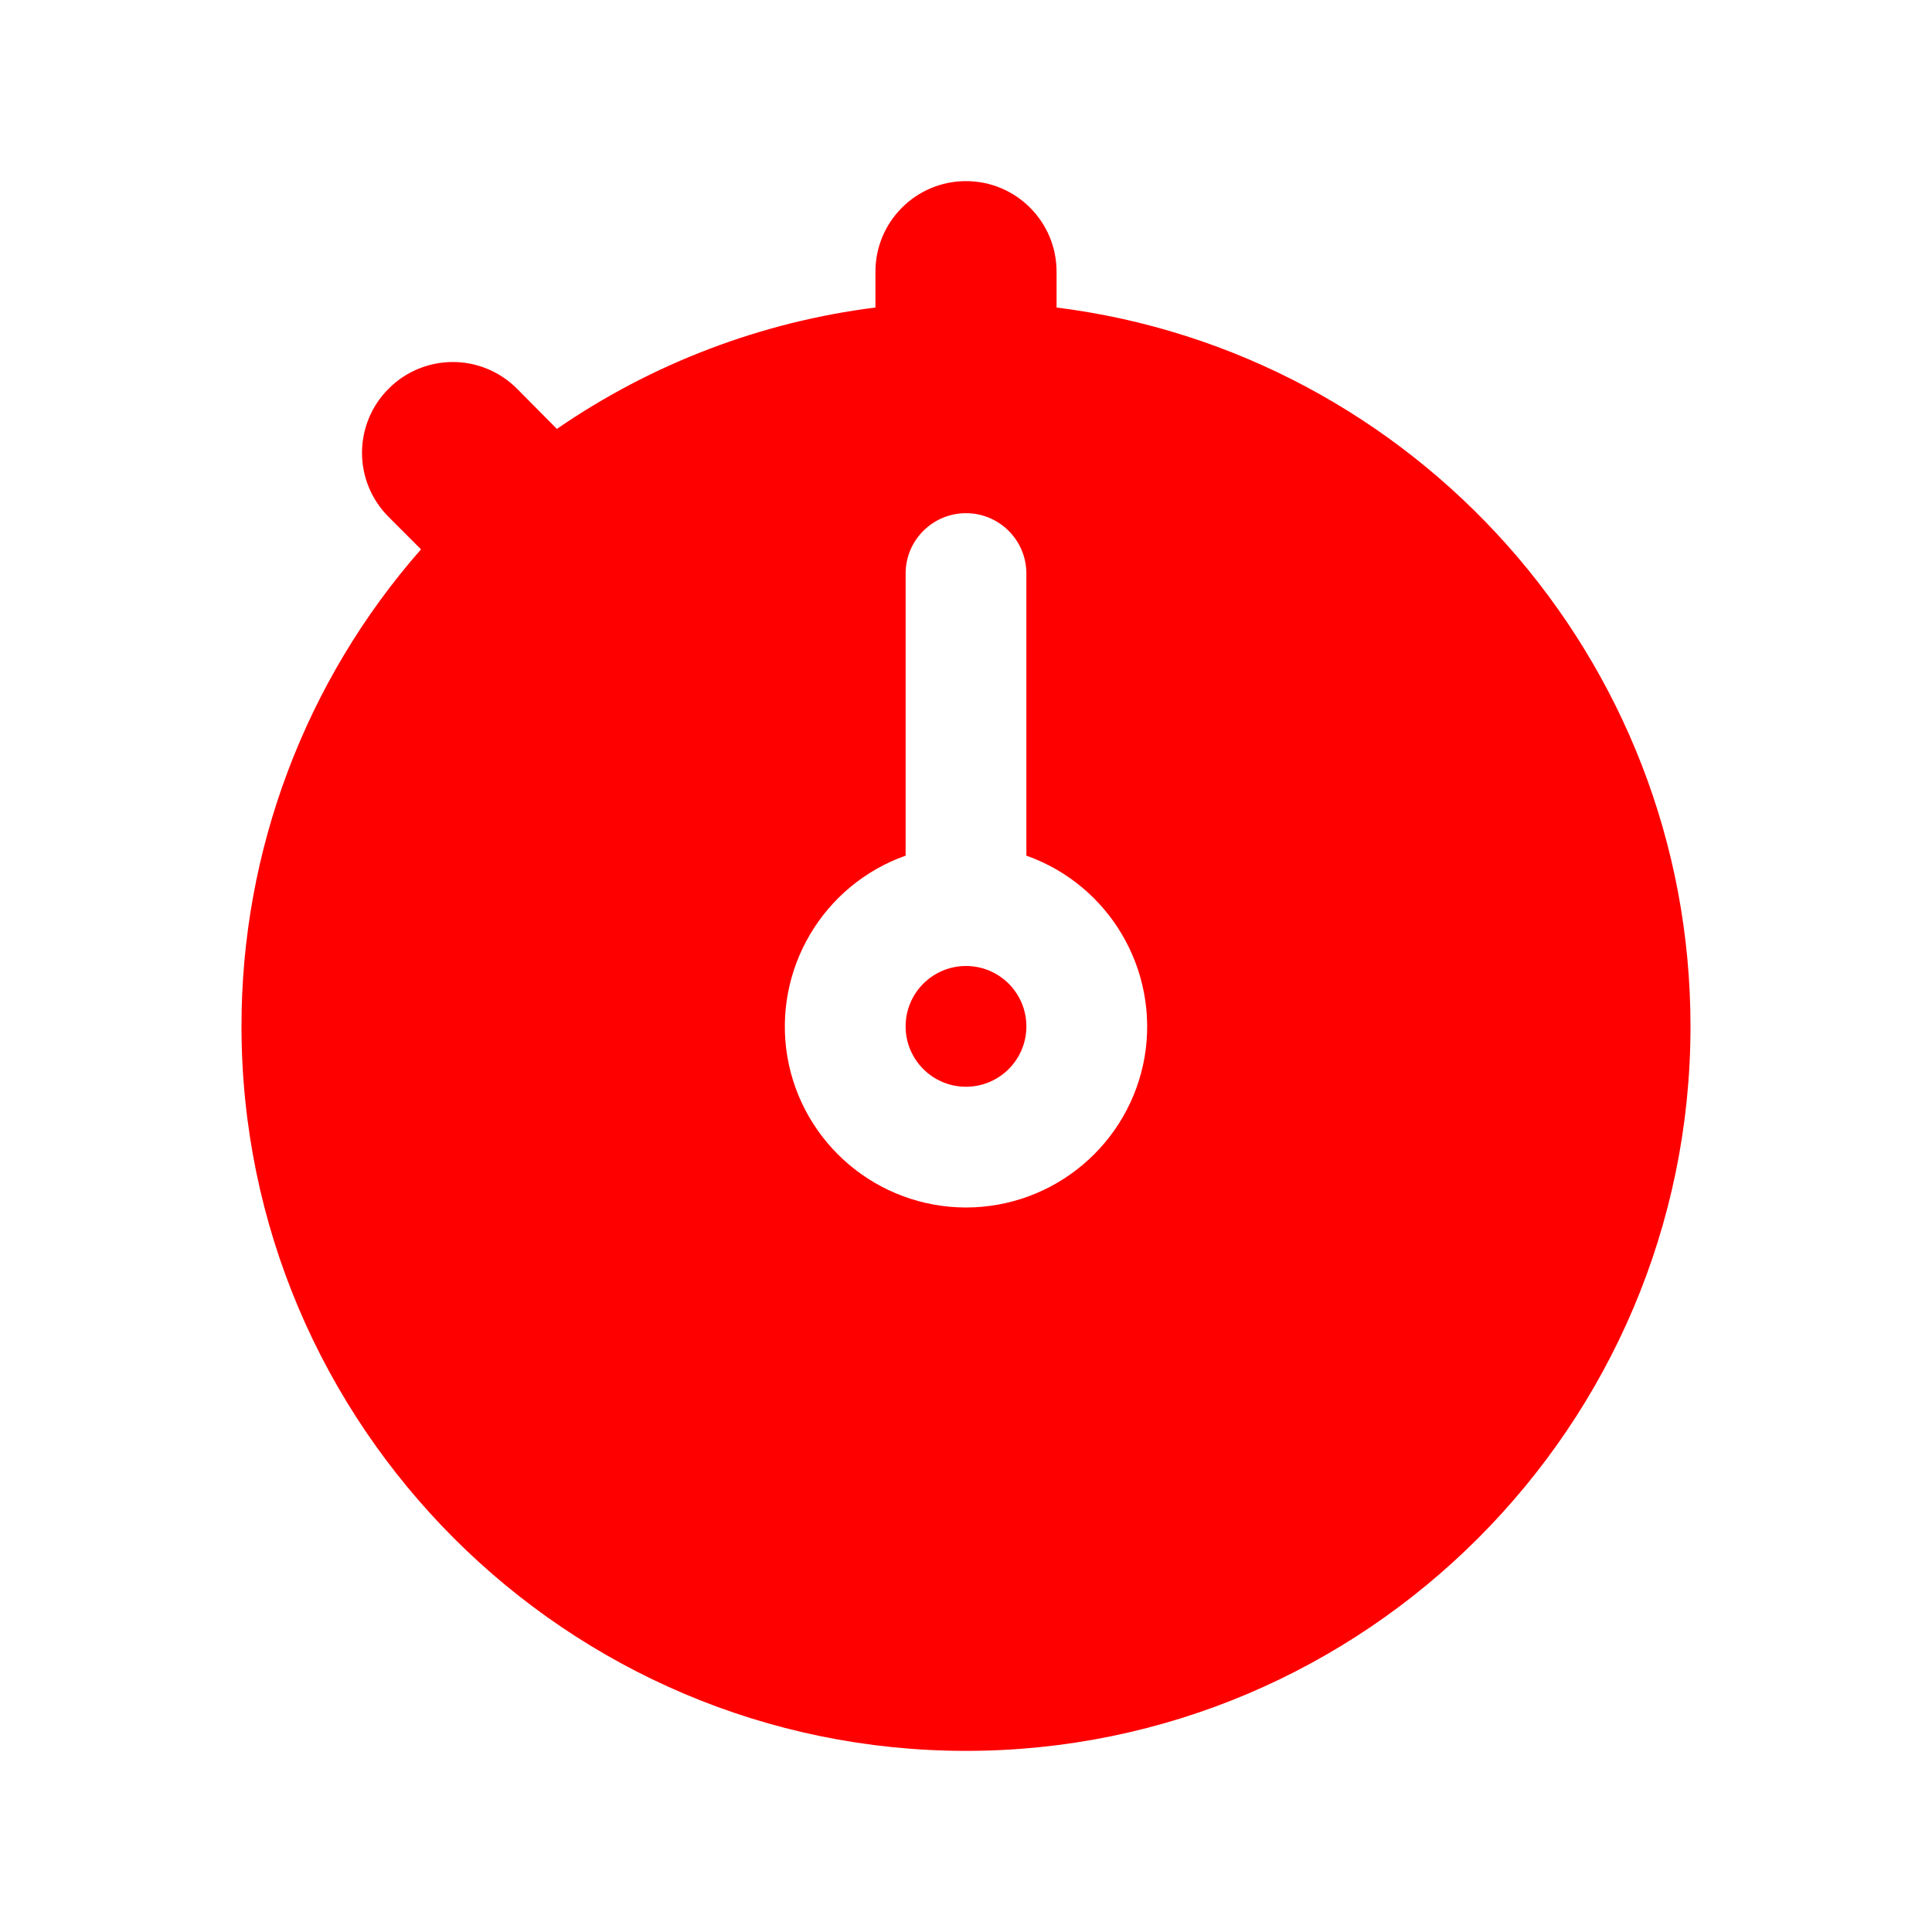
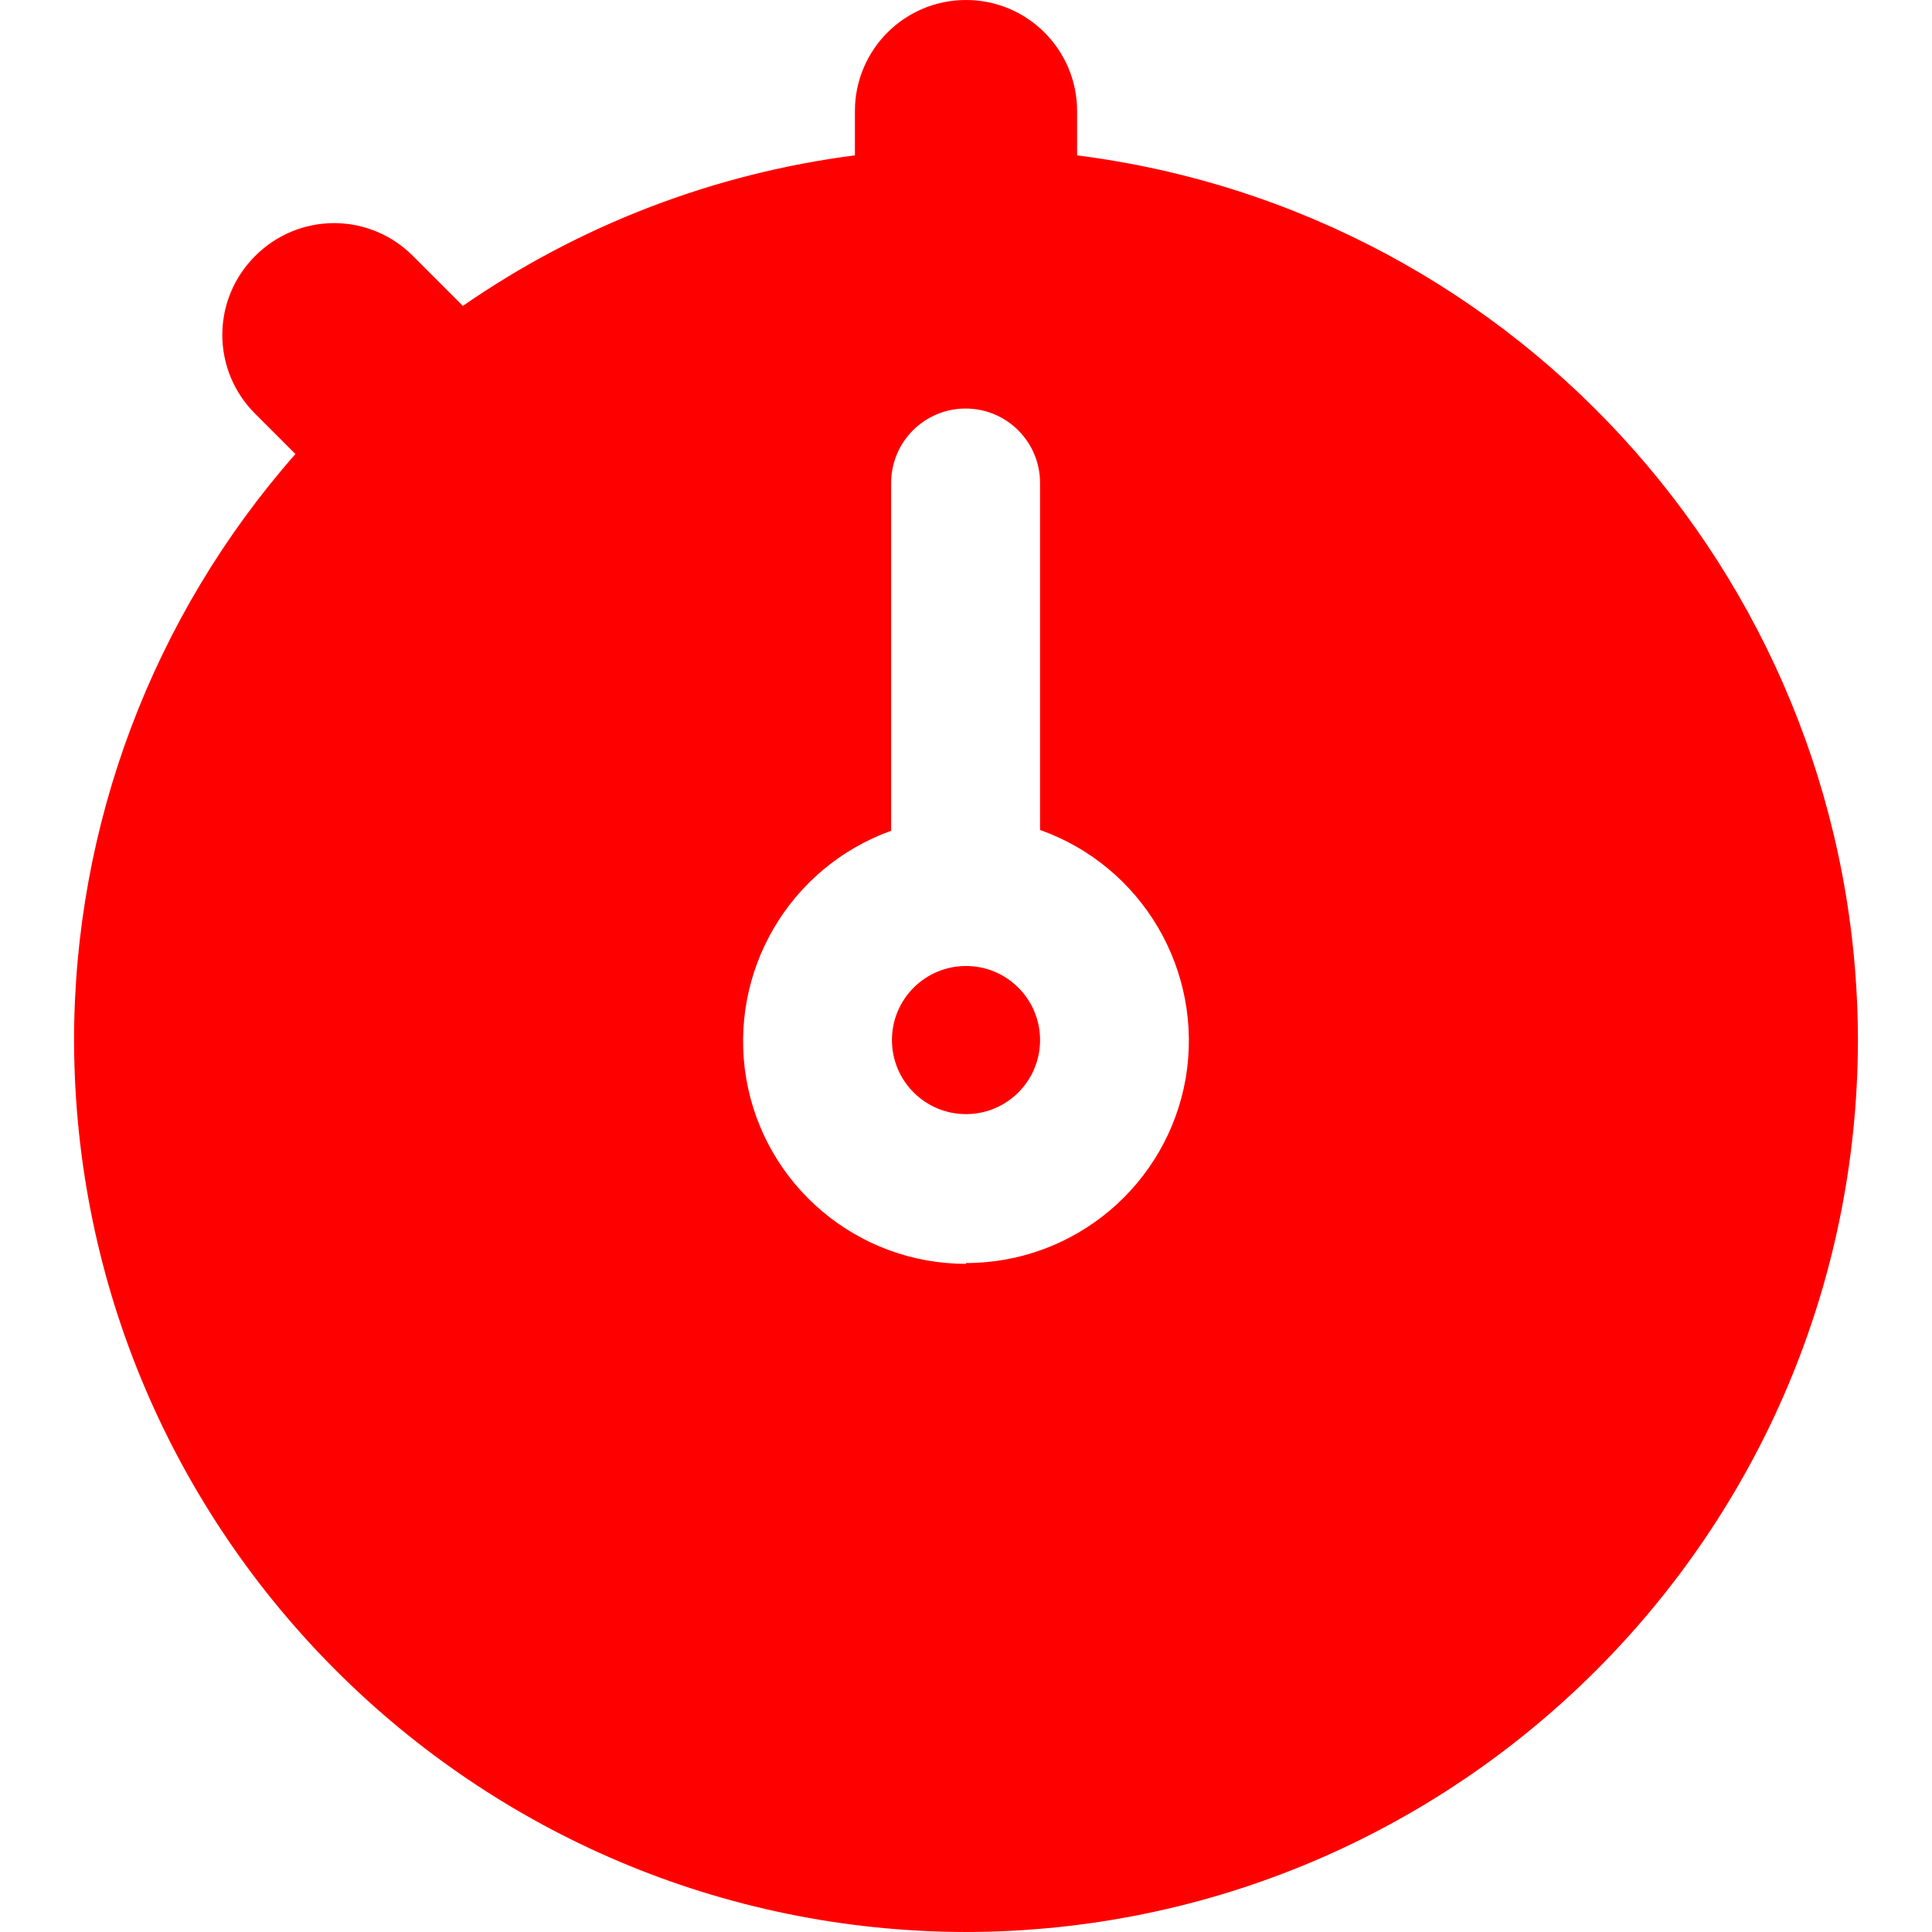
<svg xmlns="http://www.w3.org/2000/svg" width="24" height="24" viewBox="0 0 24 24">
-   <path fill="red" d="M12.75 12.75a.75.75 0 1 1-1.5 0 .75.75 0 0 1 1.5 0Zm0 0" />
-   <path fill="red" d="M13.125 3.82v-.445a1.125 1.125 0 0 0-2.25 0v.445a8.949 8.949 0 0 0-3.957 1.508l-.496-.5a1.125 1.125 0 0 0-1.594 0 1.125 1.125 0 0 0 0 1.594l.402.402A8.965 8.965 0 0 0 3 12.75c0 4.96 4.04 9 9 9s9-4.04 9-9c0-4.582-3.441-8.375-7.875-8.93ZM12 15a2.254 2.254 0 0 1-2.219-1.871 2.255 2.255 0 0 1 1.469-2.5V7.125a.75.75 0 0 1 1.5 0v3.504a2.255 2.255 0 0 1 1.469 2.5A2.254 2.254 0 0 1 12 15Zm0 0" />
+   <path fill="red" d="M12.92 12.92a.92.92 0 1 1-1.84 0 .92.92 0 0 1 1.84 0zm0 0" />
+   <path fill="red" d="M13.38 1.93v-.55a1.38 1.38 0 0 0-2.76 0v.55A11.01 11.01 0 0 0 5.75 3.8l-.62-.62a1.38 1.38 0 0 0-1.96 0 1.38 1.38 0 0 0 0 1.96l.5.5a11.03 11.03 0 0 0-2.75 7.3A11.1 11.1 0 0 0 12 24a11.1 11.1 0 0 0 11.08-11.08 11.1 11.1 0 0 0-9.7-10.99zM12 15.7a2.77 2.77 0 0 1-2.73-2.3 2.78 2.78 0 0 1 1.8-3.08V6a.92.92 0 0 1 1.85 0v4.31a2.78 2.78 0 0 1 1.81 3.08 2.77 2.77 0 0 1-2.73 2.3zm0 0" />
</svg>
